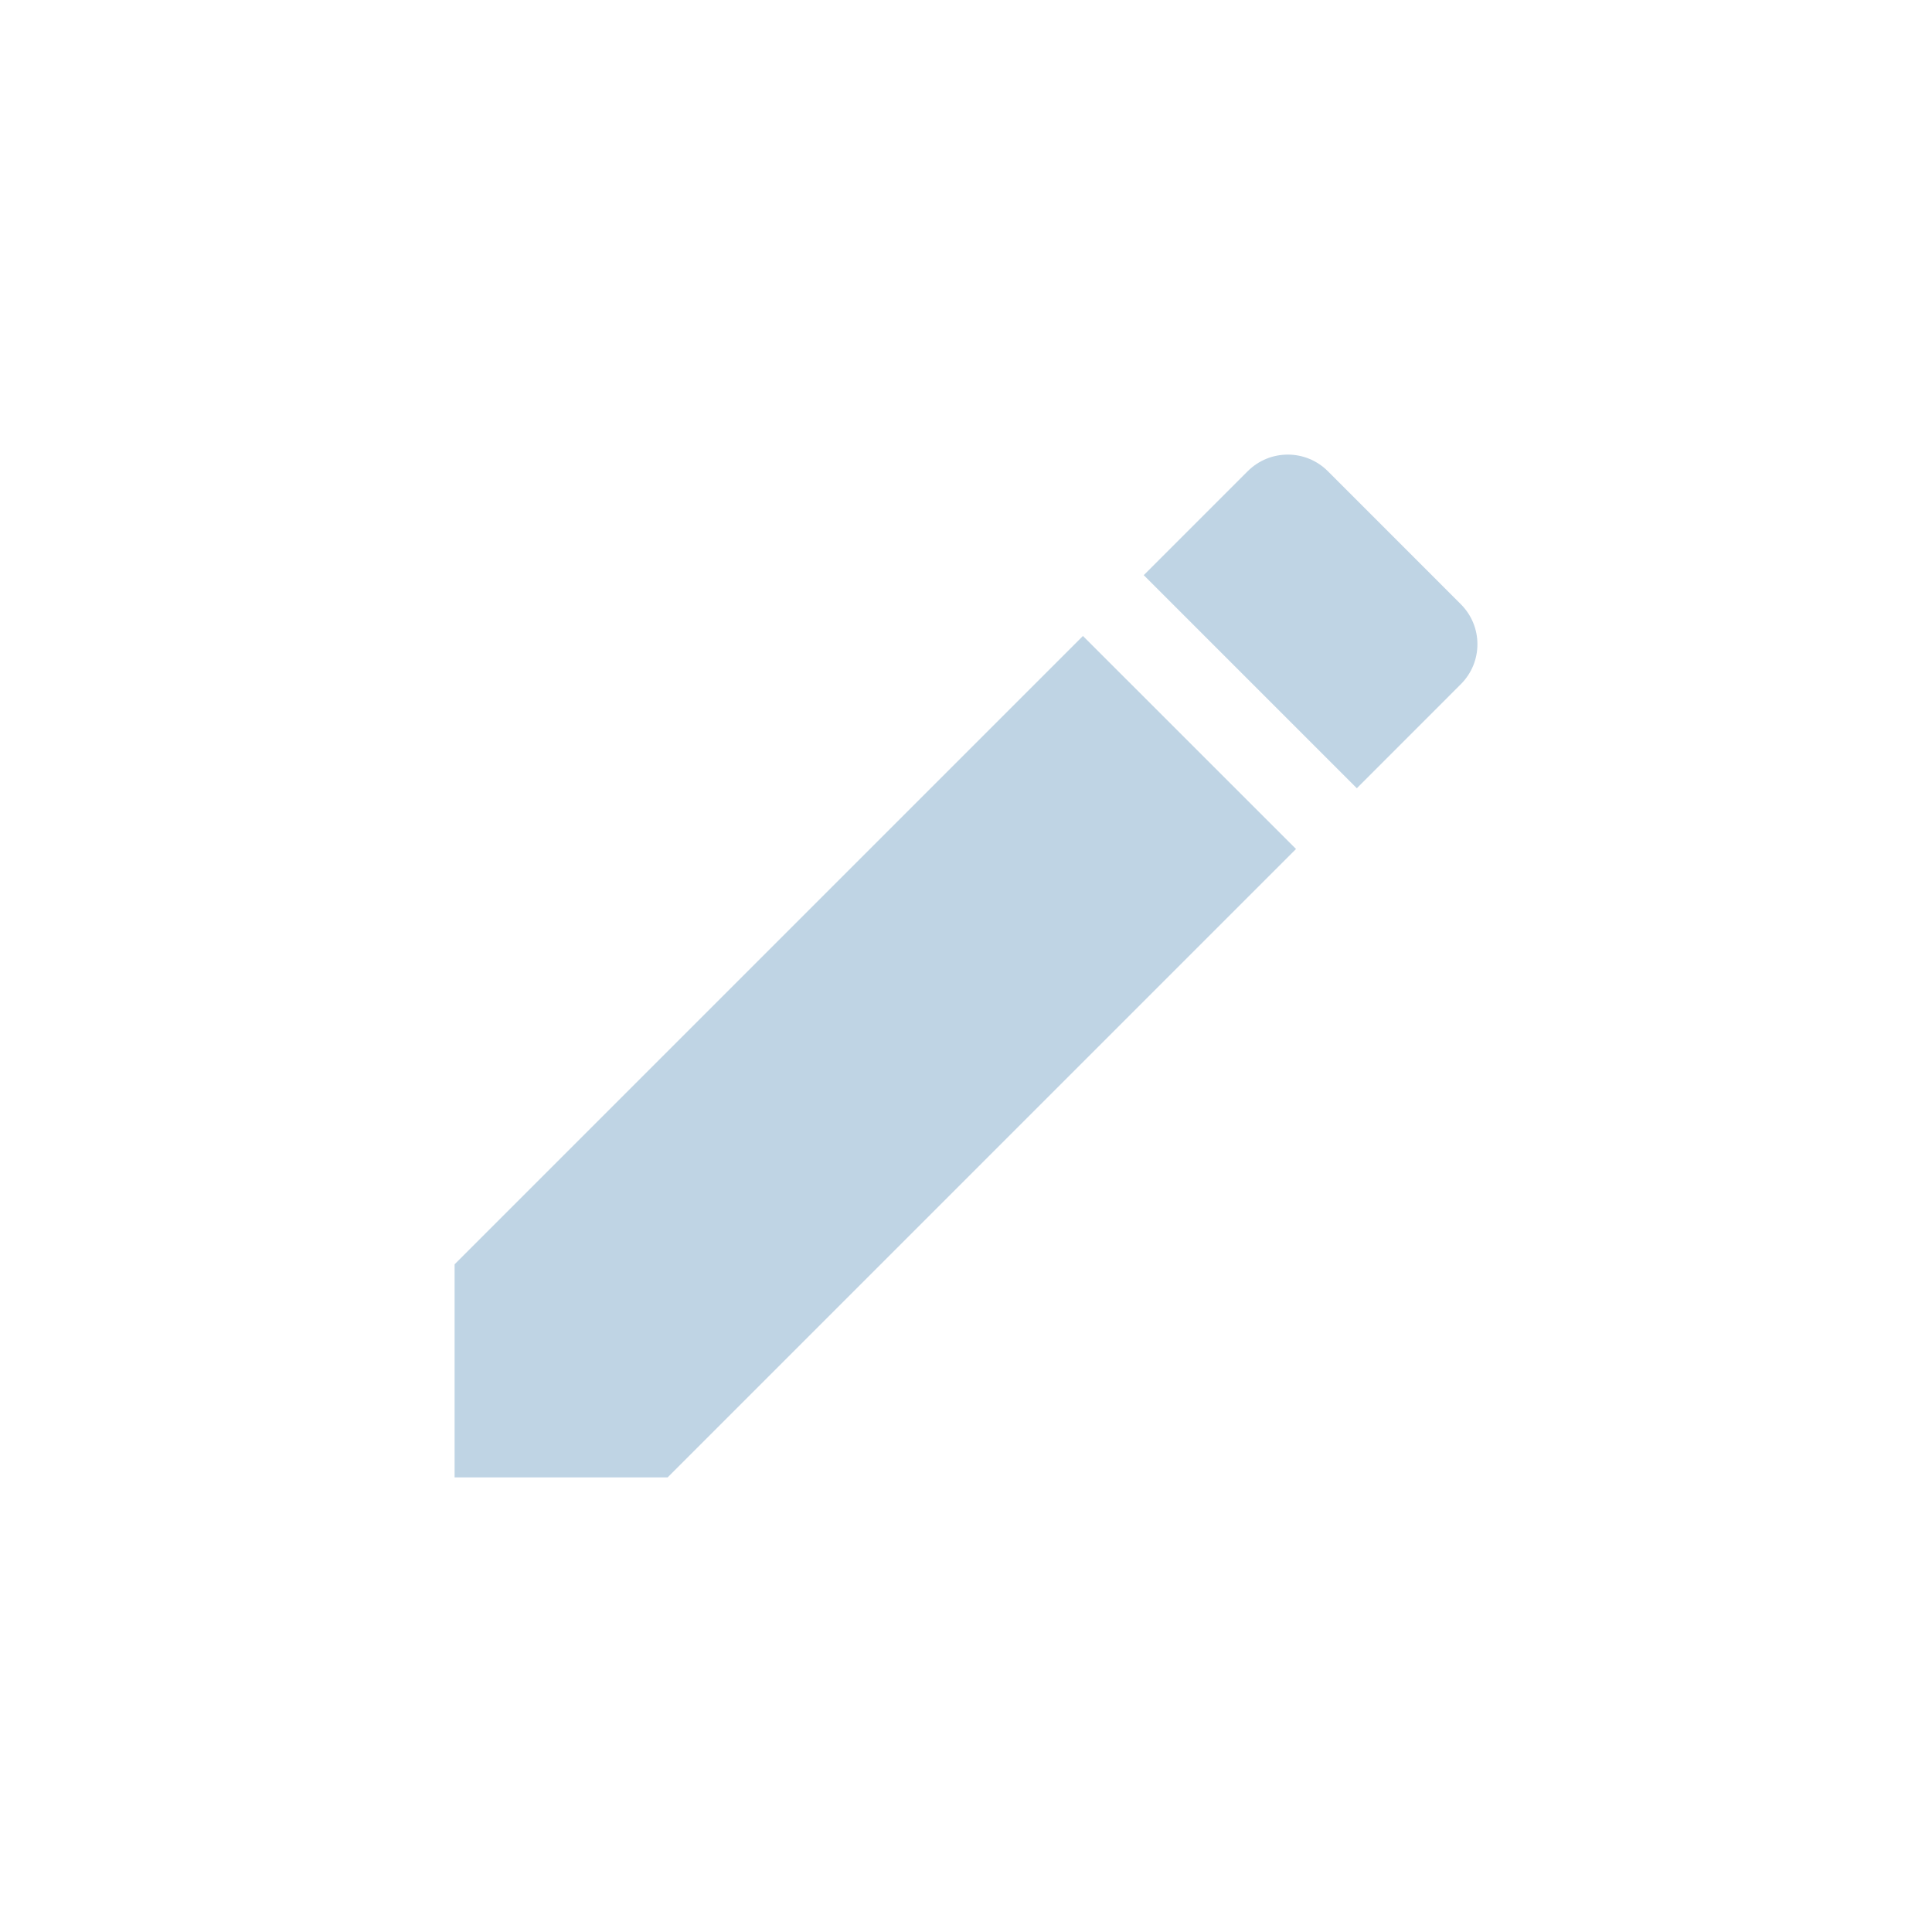
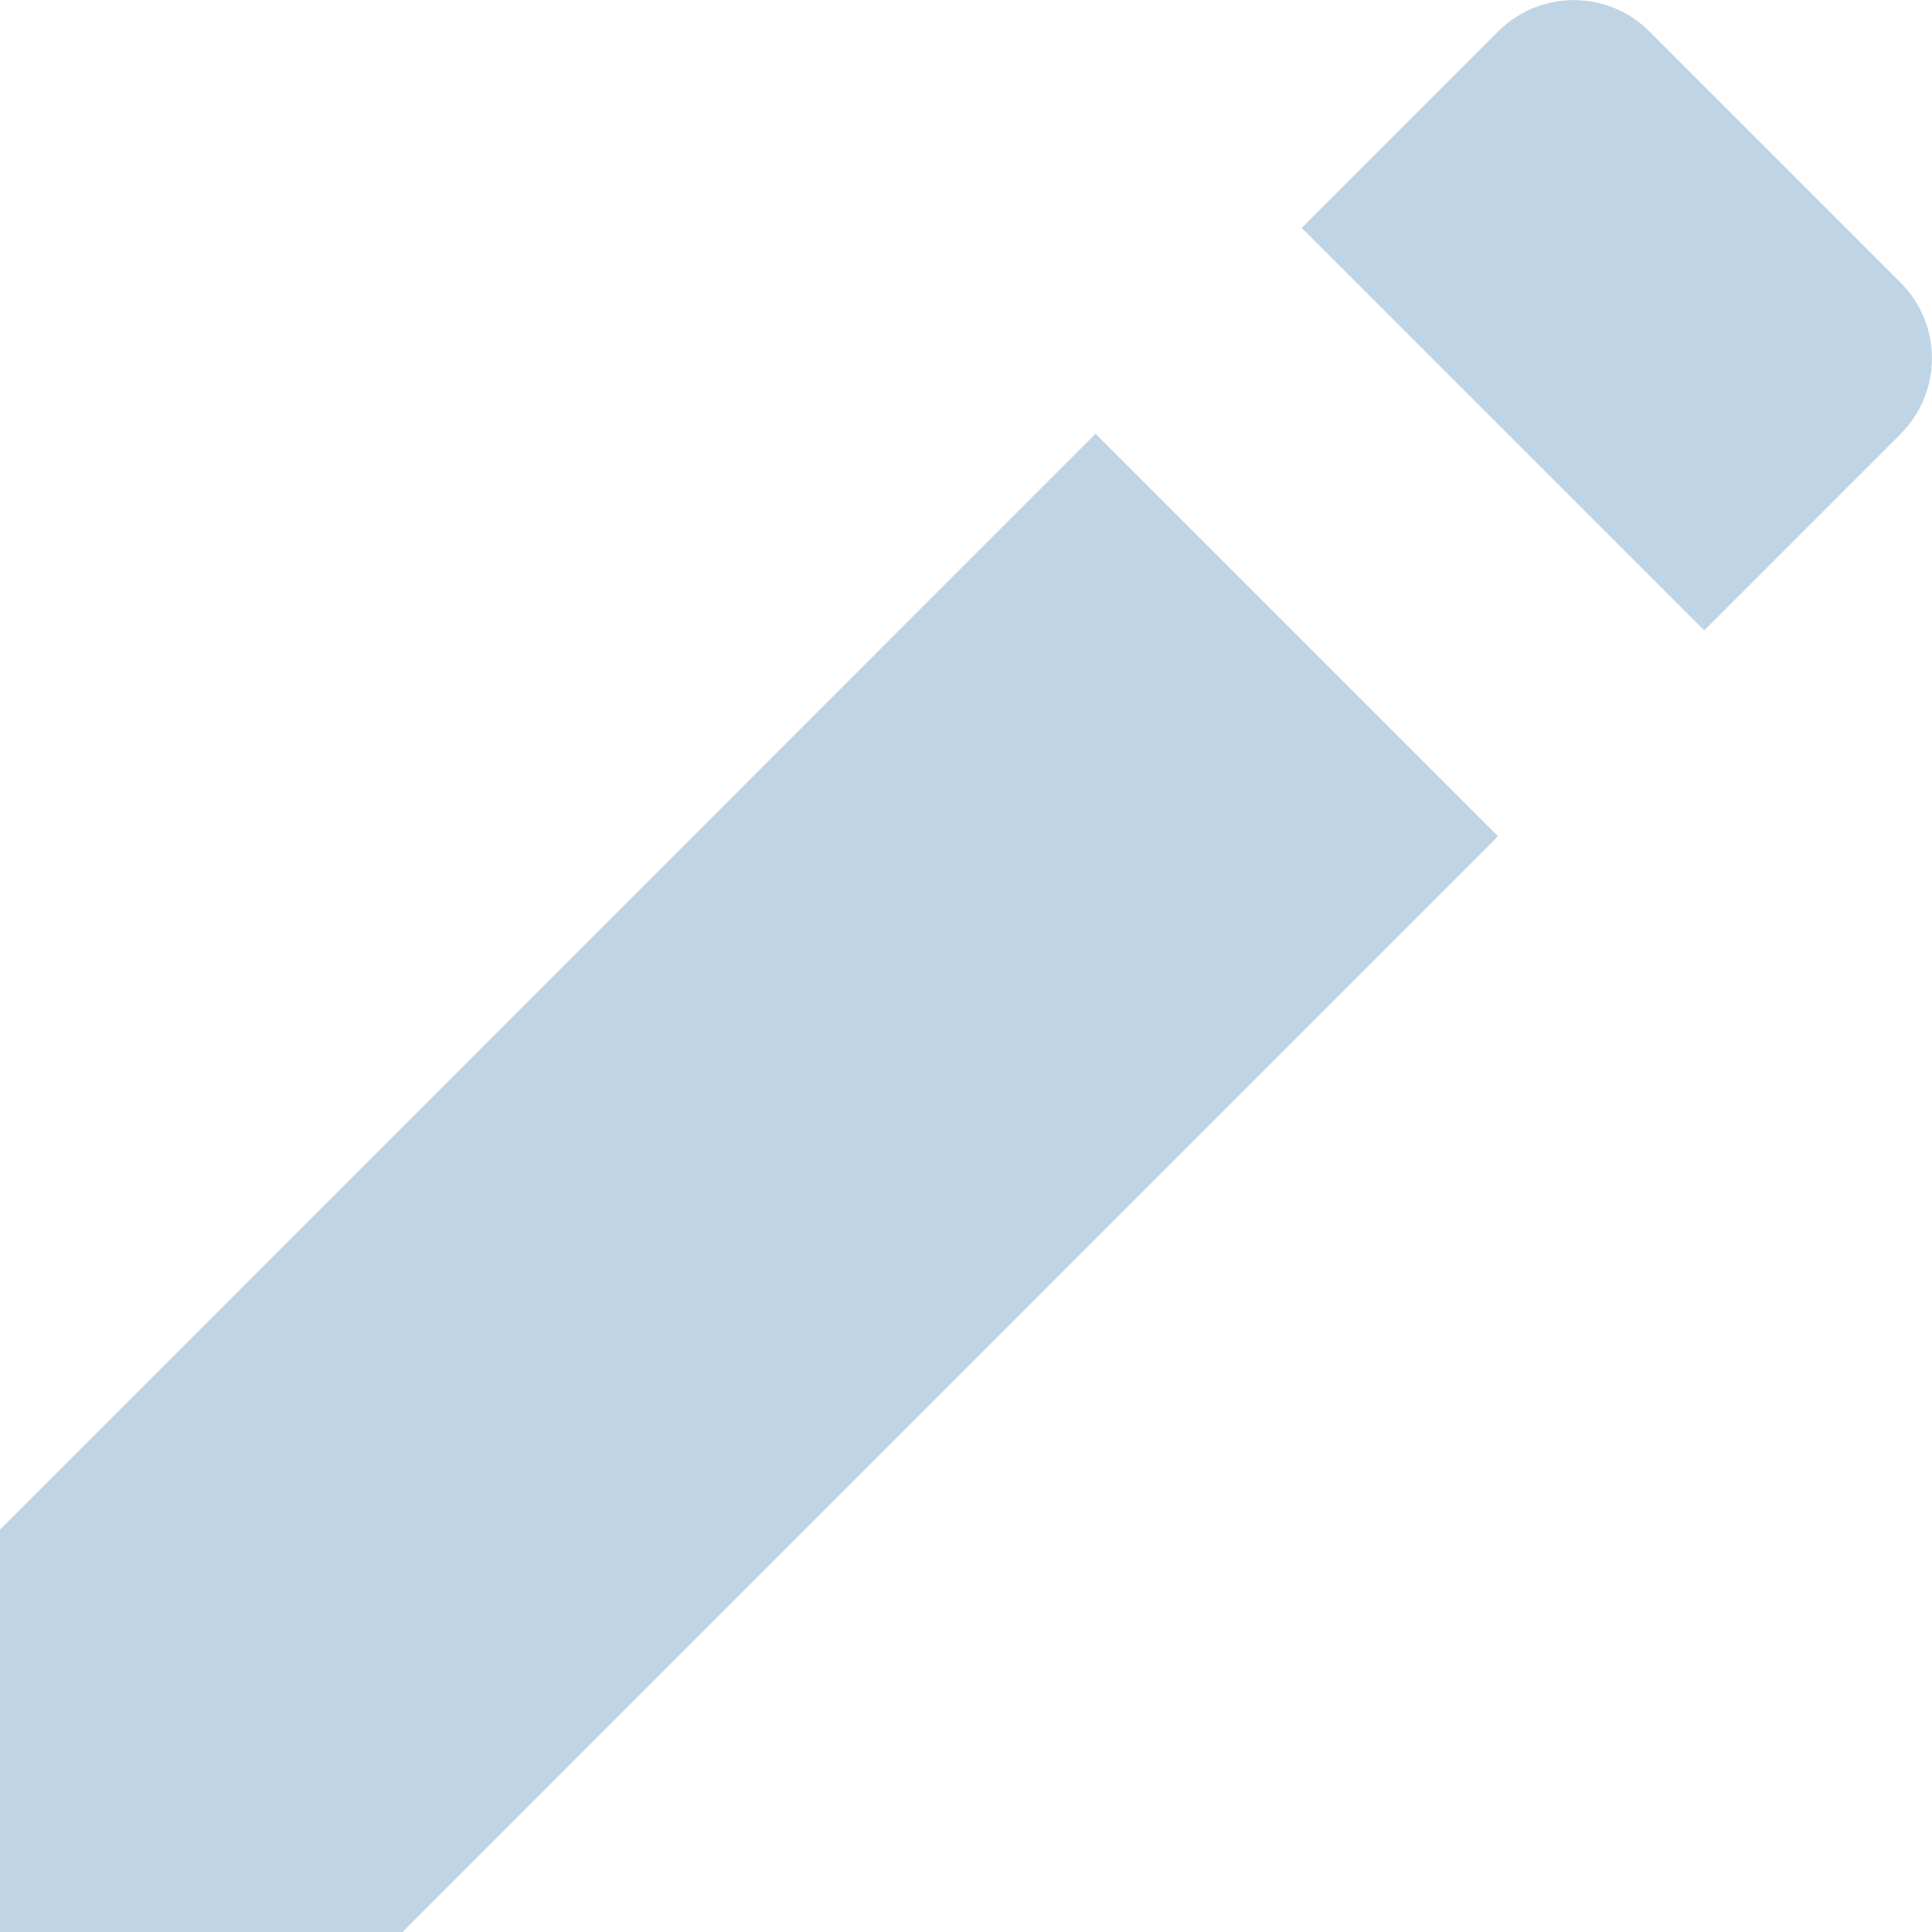
- <svg xmlns="http://www.w3.org/2000/svg" width="34" height="34" viewBox="0 0 34 34" fill="none">
-   <path d="M8 22.25V26H11.749L22.808 14.941L19.058 11.192L8 22.25ZM25.707 12.042C26.098 11.652 26.098 11.022 25.707 10.632L23.368 8.292C22.978 7.903 22.348 7.903 21.958 8.292L20.128 10.122L23.878 13.872L25.707 12.042Z" fill="#BFD4E4" />
+ <svg xmlns="http://www.w3.org/2000/svg" width="18" height="18" fill="none" viewBox="0 0 18 18">
+   <path fill="#BFD4E4" d="M0 14.25V18h3.75L13.957 7.791l-3.75-3.75L0 14.252ZM17.707 4.043a.996.996 0 0 0 0-1.41l-2.34-2.34a.996.996 0 0 0-1.409 0l-1.83 1.83 3.75 3.75 1.83-1.83Z" />
</svg>
